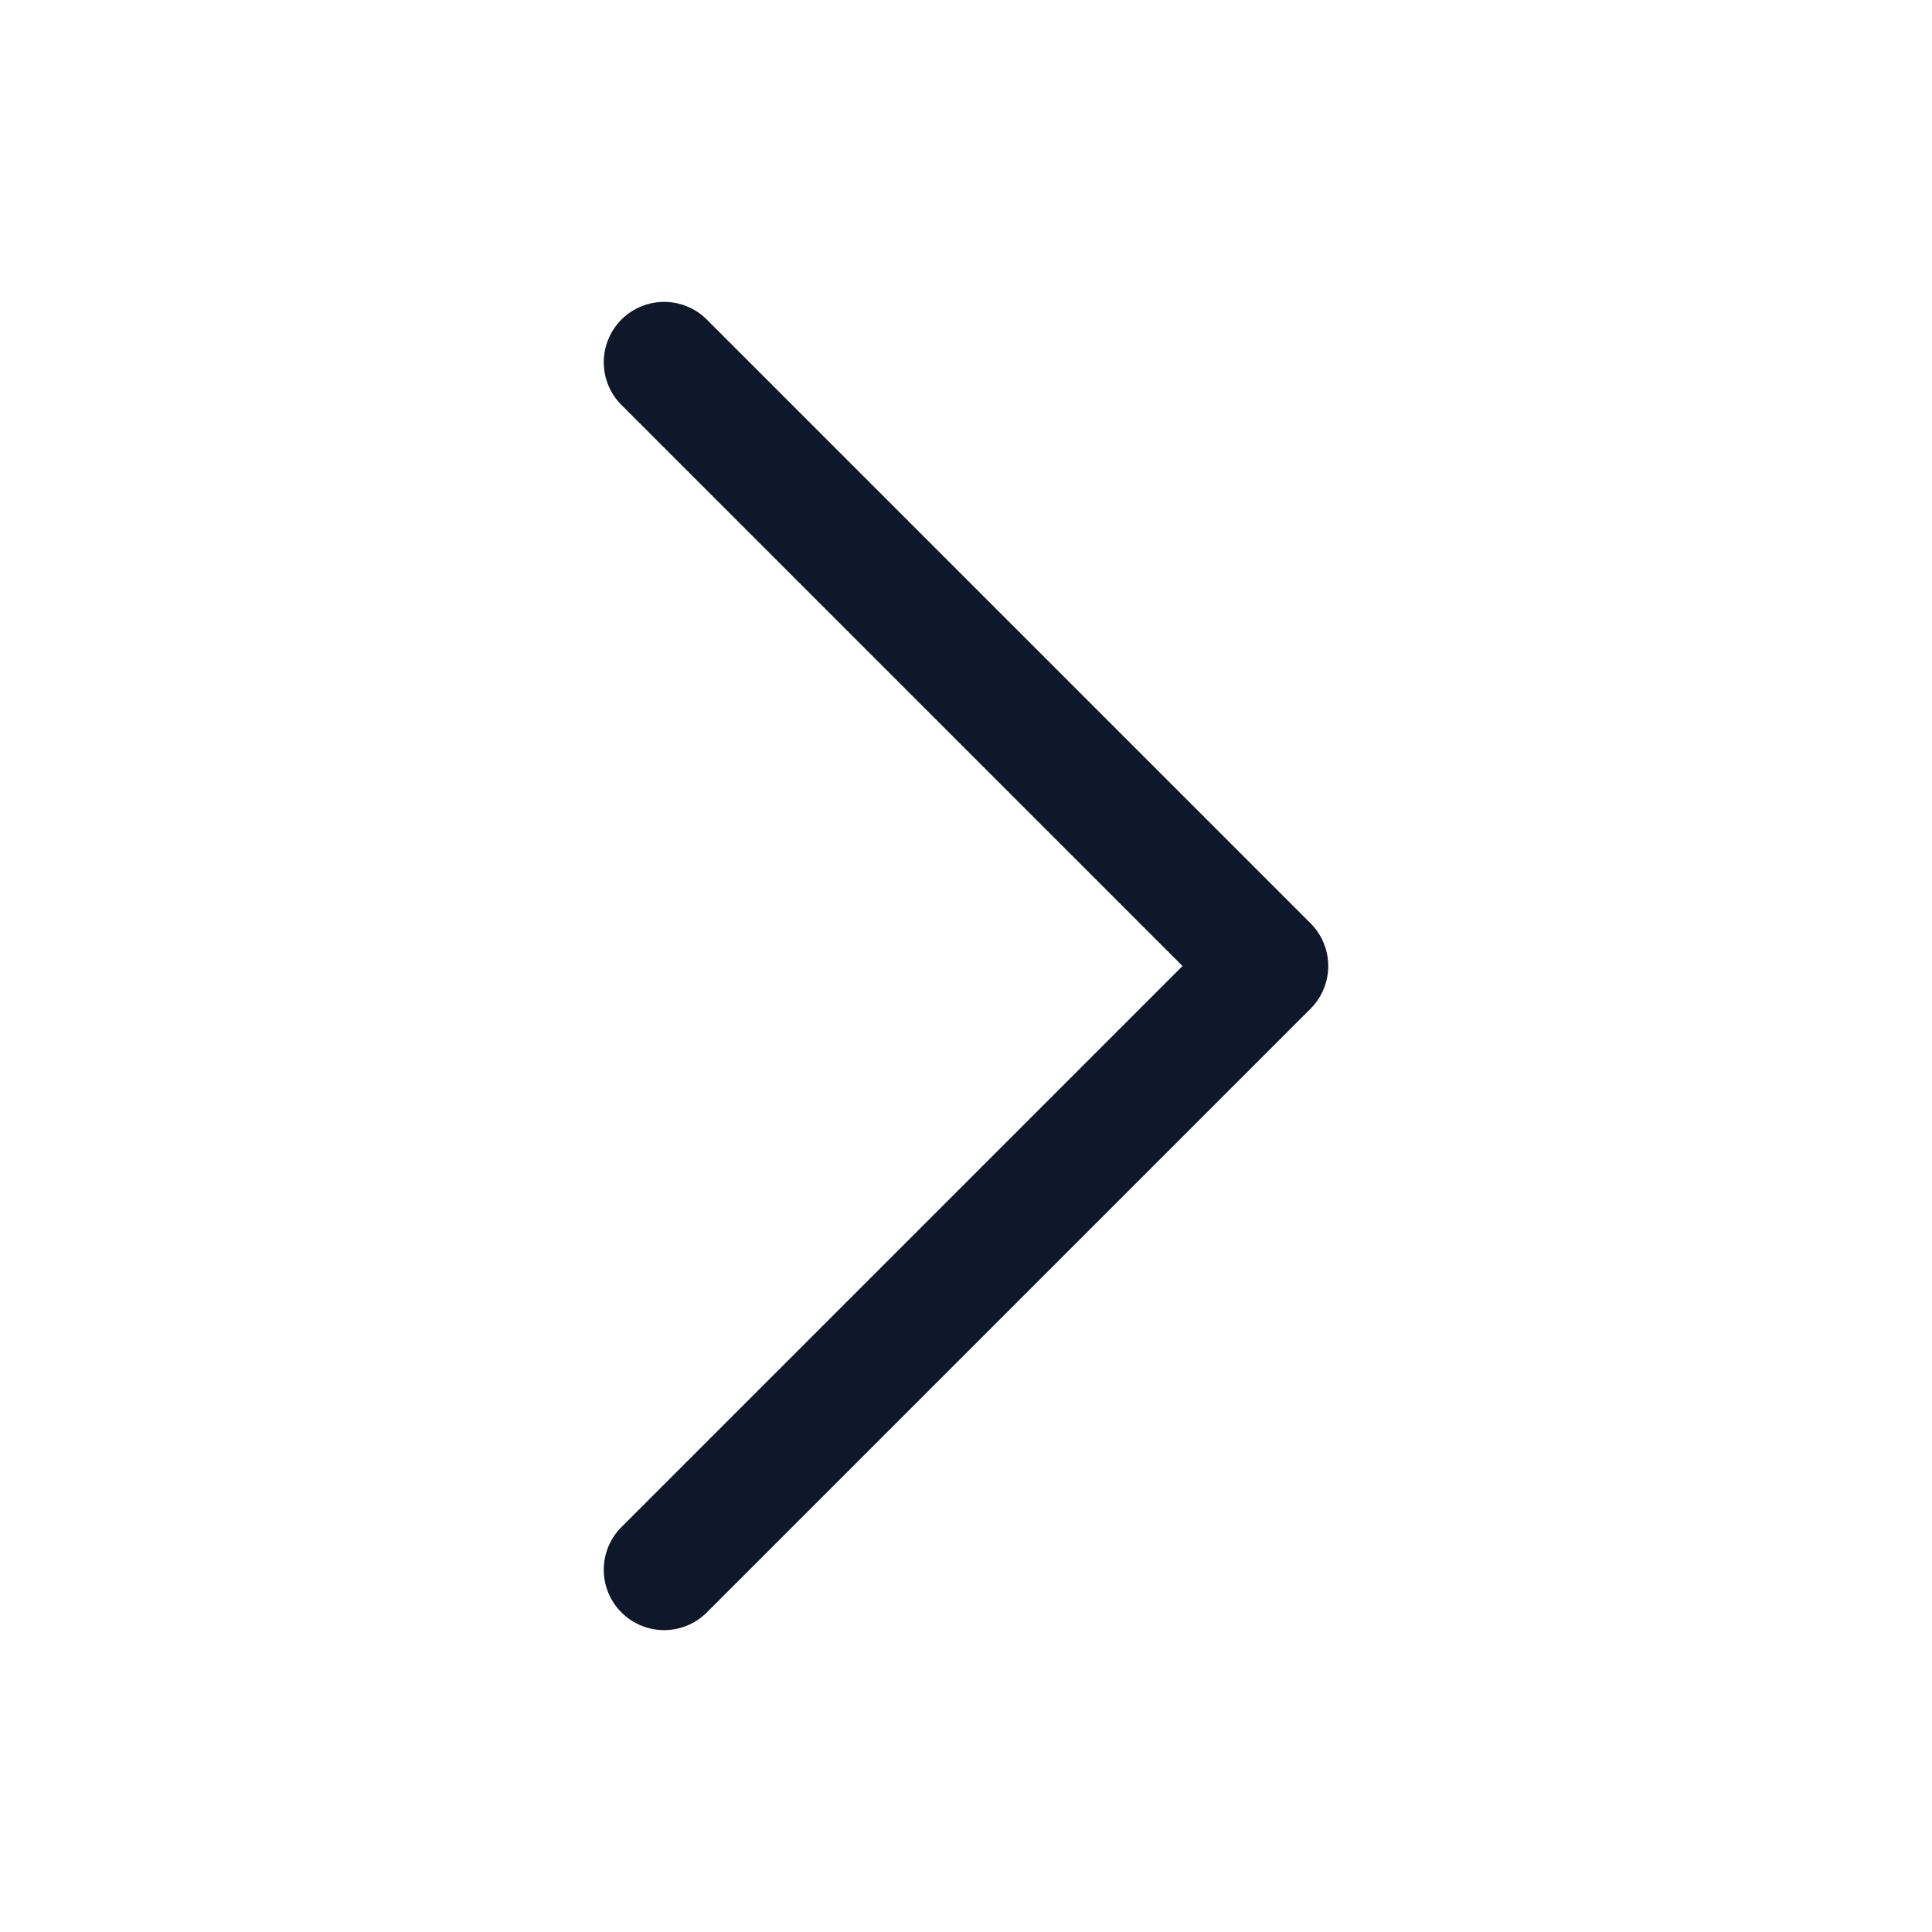
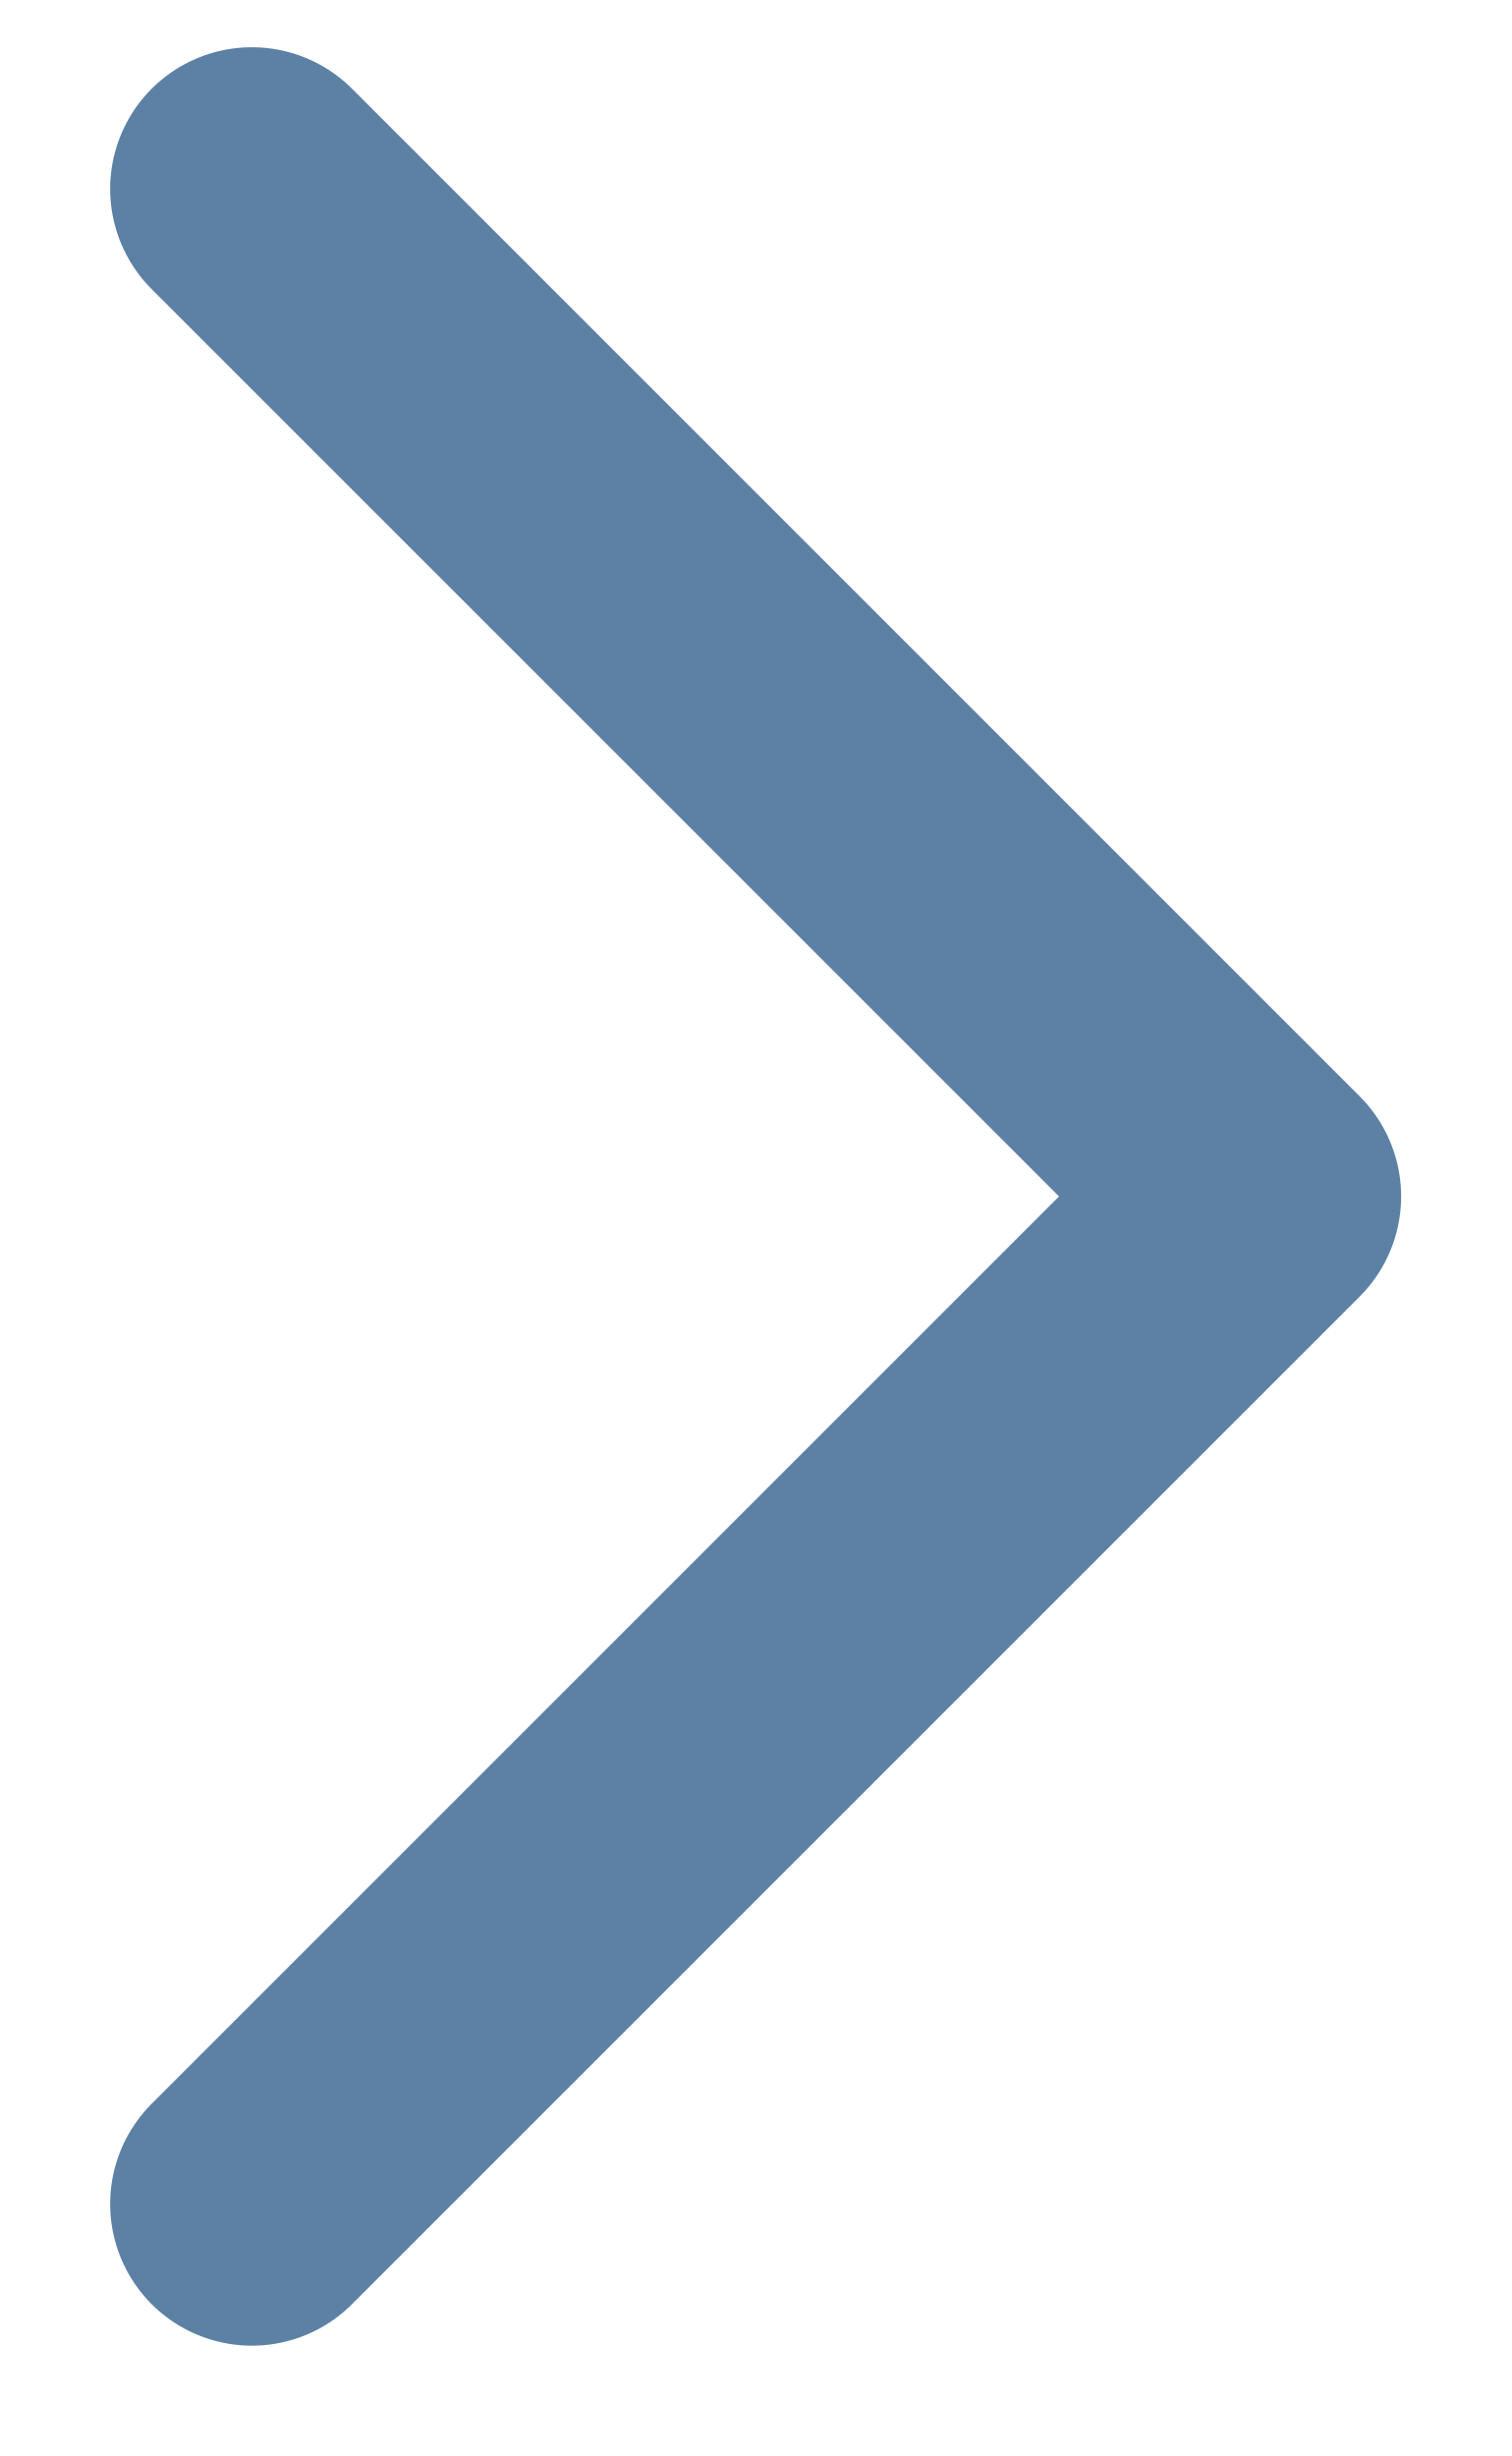
- <svg xmlns="http://www.w3.org/2000/svg" width="24" height="24" viewBox="0 0 24 24" fill="none">
-   <path d="M8.25 4.5L15.75 12L8.25 19.5" stroke="#0F172A" stroke-width="1.5" stroke-linecap="round" stroke-linejoin="round" />
+ <svg xmlns="http://www.w3.org/2000/svg" width="8" height="13" viewBox="0 0 8 13" fill="none">
+   <path d="M1.333 1L6.666 6.333L1.333 11.666" stroke="#5C81A5" stroke-width="1.5" stroke-linecap="round" stroke-linejoin="round" />
</svg>
